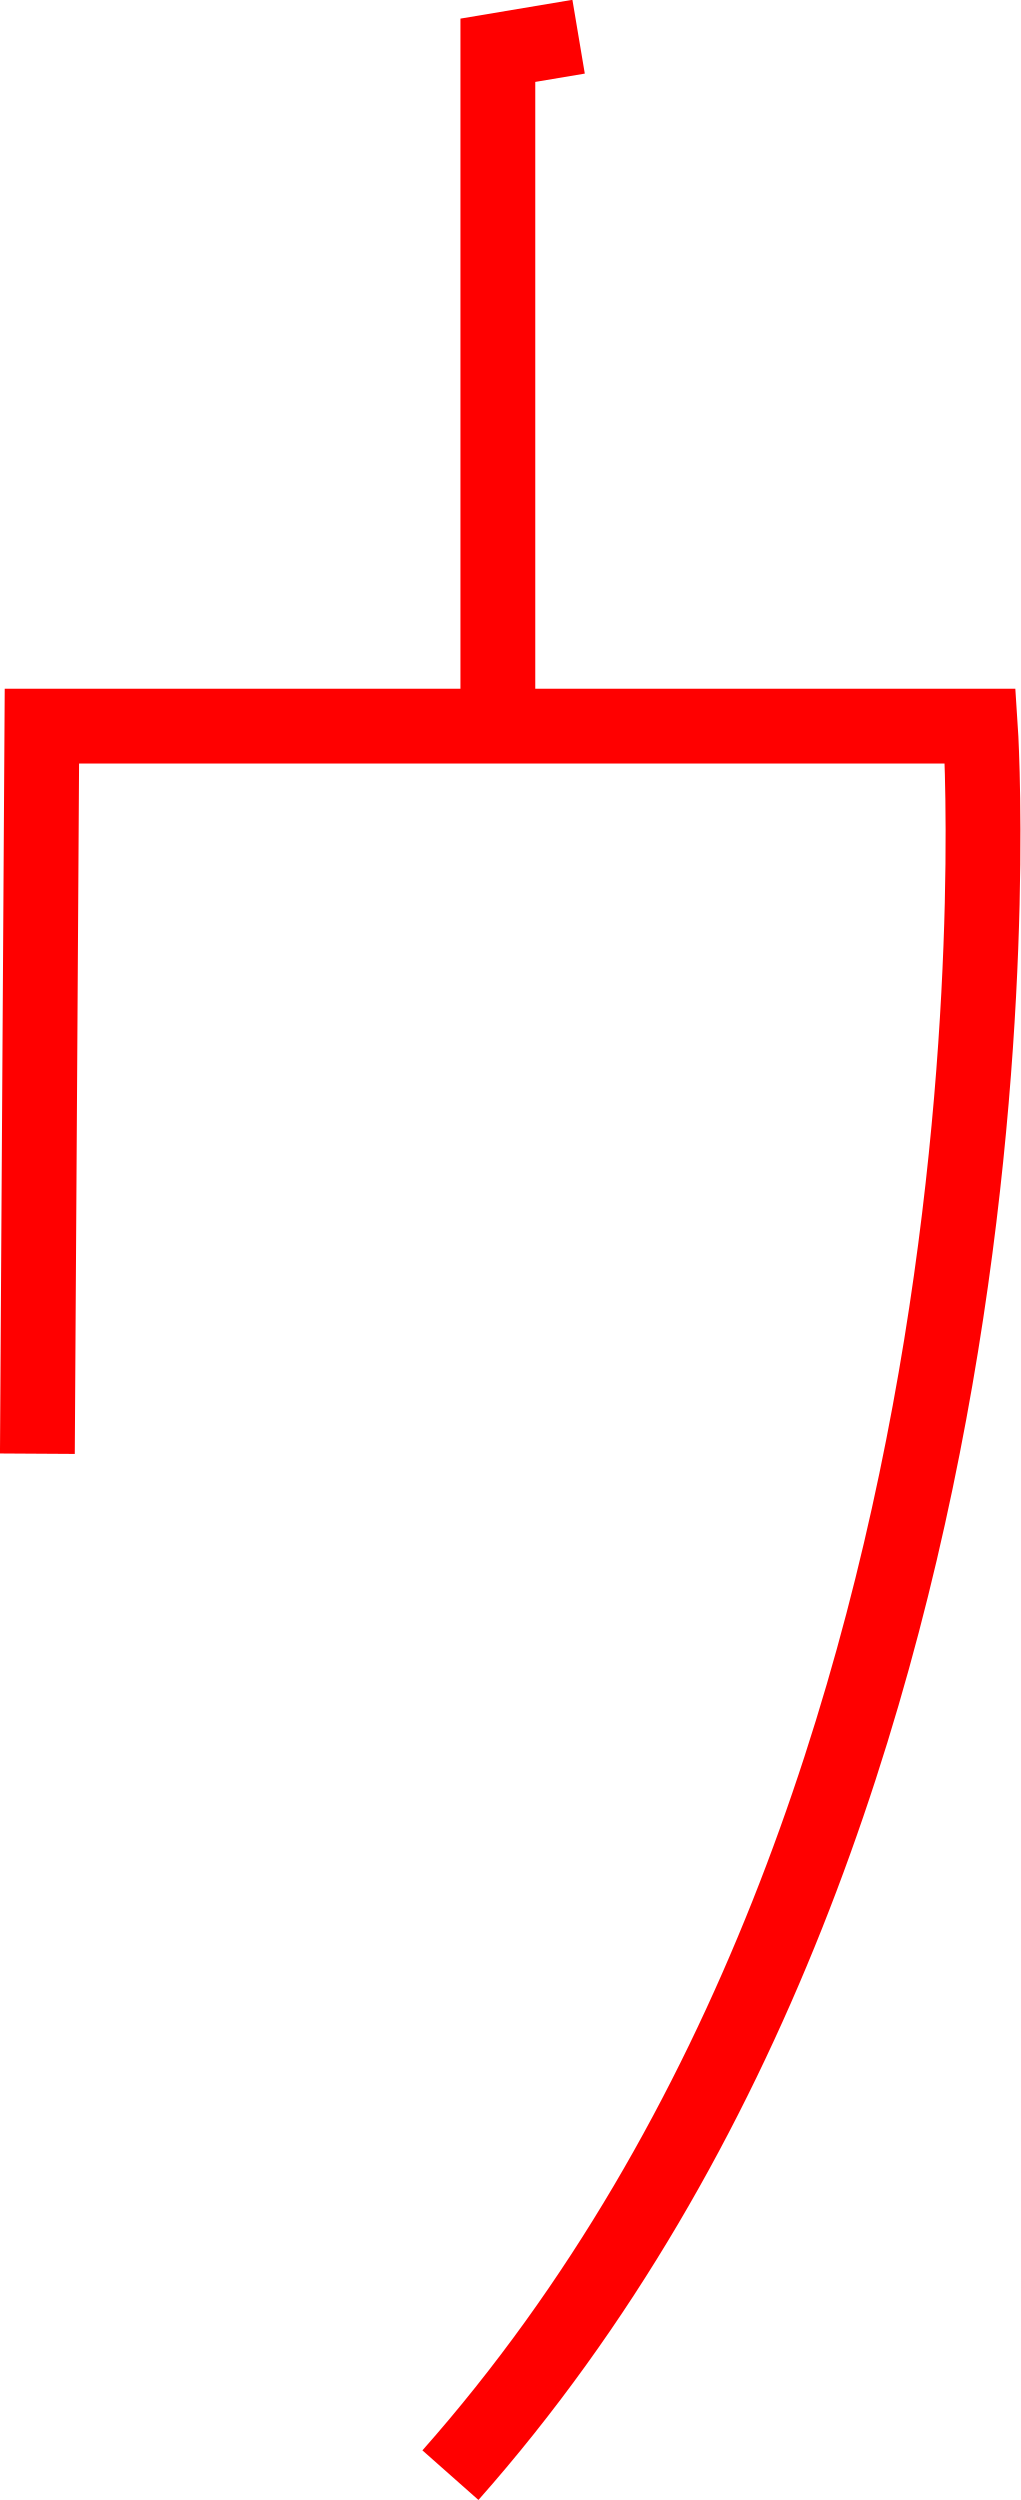
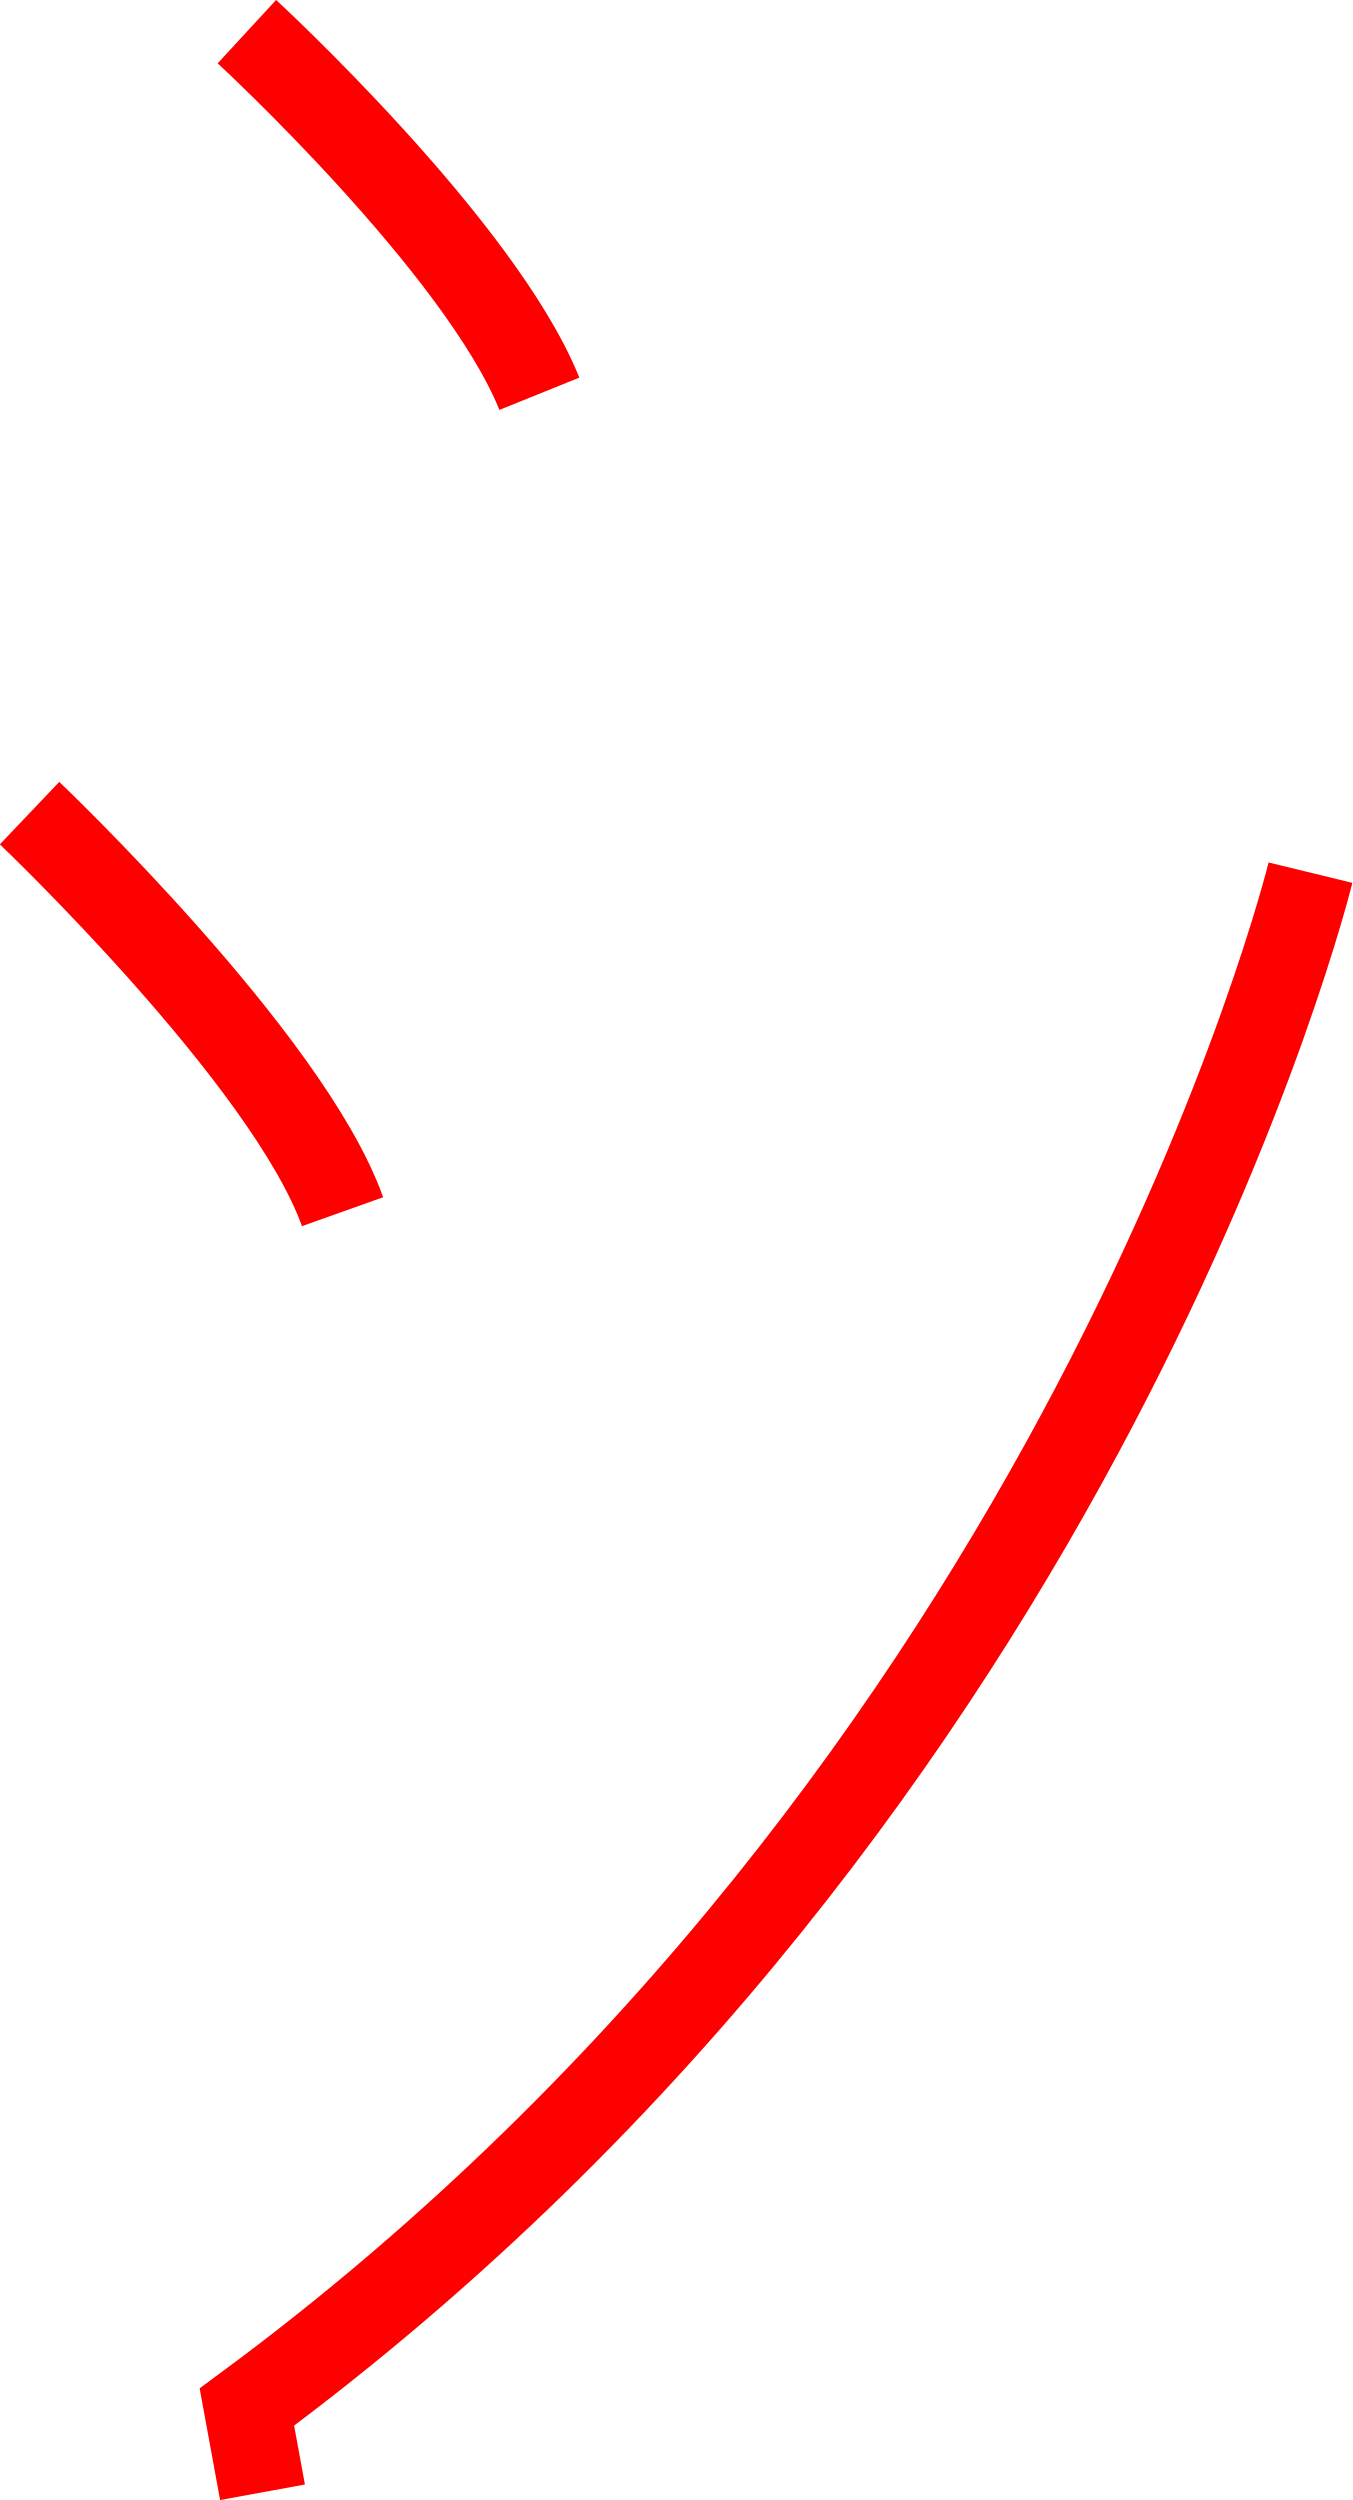
- <svg xmlns="http://www.w3.org/2000/svg" width="3.615mm" height="8.855mm" viewBox="0 0 3.615 8.855" version="1.1" id="svg1">
+ <svg xmlns="http://www.w3.org/2000/svg" width="4.156mm" height="7.684mm" viewBox="0 0 4.156 7.684" version="1.1" id="svg1">
  <defs id="defs1" />
-   <g id="layer2" style="stroke:#ff0000" transform="translate(-36.8416,-11.48897)">
-     <path style="font-variation-settings:normal;vector-effect:none;fill:none;fill-opacity:1;stroke:#ff0000;stroke-width:0.265px;stroke-linecap:butt;stroke-linejoin:miter;stroke-miterlimit:4;stroke-dasharray:none;stroke-dashoffset:0;stroke-opacity:1;-inkscape-stroke:none;stop-color:#000000" d="m 38.891,11.619 -0.286,0.048 v 2.386" id="path2" />
-     <path style="font-variation-settings:normal;vector-effect:none;fill:none;fill-opacity:1;stroke:#ff0000;stroke-width:0.265px;stroke-linecap:butt;stroke-linejoin:miter;stroke-miterlimit:4;stroke-dasharray:none;stroke-dashoffset:0;stroke-opacity:1;-inkscape-stroke:none;stop-color:#000000" d="m 36.974,16.638 0.016,-2.577 h 3.324 c 0,0 0.255,3.786 -1.877,6.195" id="path3" />
+   <g id="layer2" style="stroke:#ff0000" transform="translate(-41.90117,-12.27775)">
+     <g id="g7">
+       <path style="font-variation-settings:normal;vector-effect:none;fill:none;fill-opacity:1;stroke:#ff0000;stroke-width:0.265px;stroke-linecap:butt;stroke-linejoin:miter;stroke-miterlimit:4;stroke-dasharray:none;stroke-dashoffset:0;stroke-opacity:1;-inkscape-stroke:none;stop-color:#000000" d="m 42.66,12.375 c 0,0 0.716,0.66 0.899,1.113" id="path4" />
+       <path style="font-variation-settings:normal;vector-effect:none;fill:none;fill-opacity:1;stroke:#ff0000;stroke-width:0.265px;stroke-linecap:butt;stroke-linejoin:miter;stroke-miterlimit:4;stroke-dasharray:none;stroke-dashoffset:0;stroke-opacity:1;-inkscape-stroke:none;stop-color:#000000" d="m 41.992,14.777 c 0,0 0.795,0.756 0.962,1.225" id="path12" />
+       <path style="font-variation-settings:normal;vector-effect:none;fill:none;fill-opacity:1;stroke:#ff0000;stroke-width:0.265px;stroke-linecap:butt;stroke-linejoin:miter;stroke-miterlimit:4;stroke-dasharray:none;stroke-dashoffset:0;stroke-opacity:1;-inkscape-stroke:none;stop-color:#000000" d="m 45.929,14.96 c 0,0 -0.684,2.807 -3.269,4.716 l 0.048,0.262" id="path13" />
+     </g>
  </g>
</svg>
